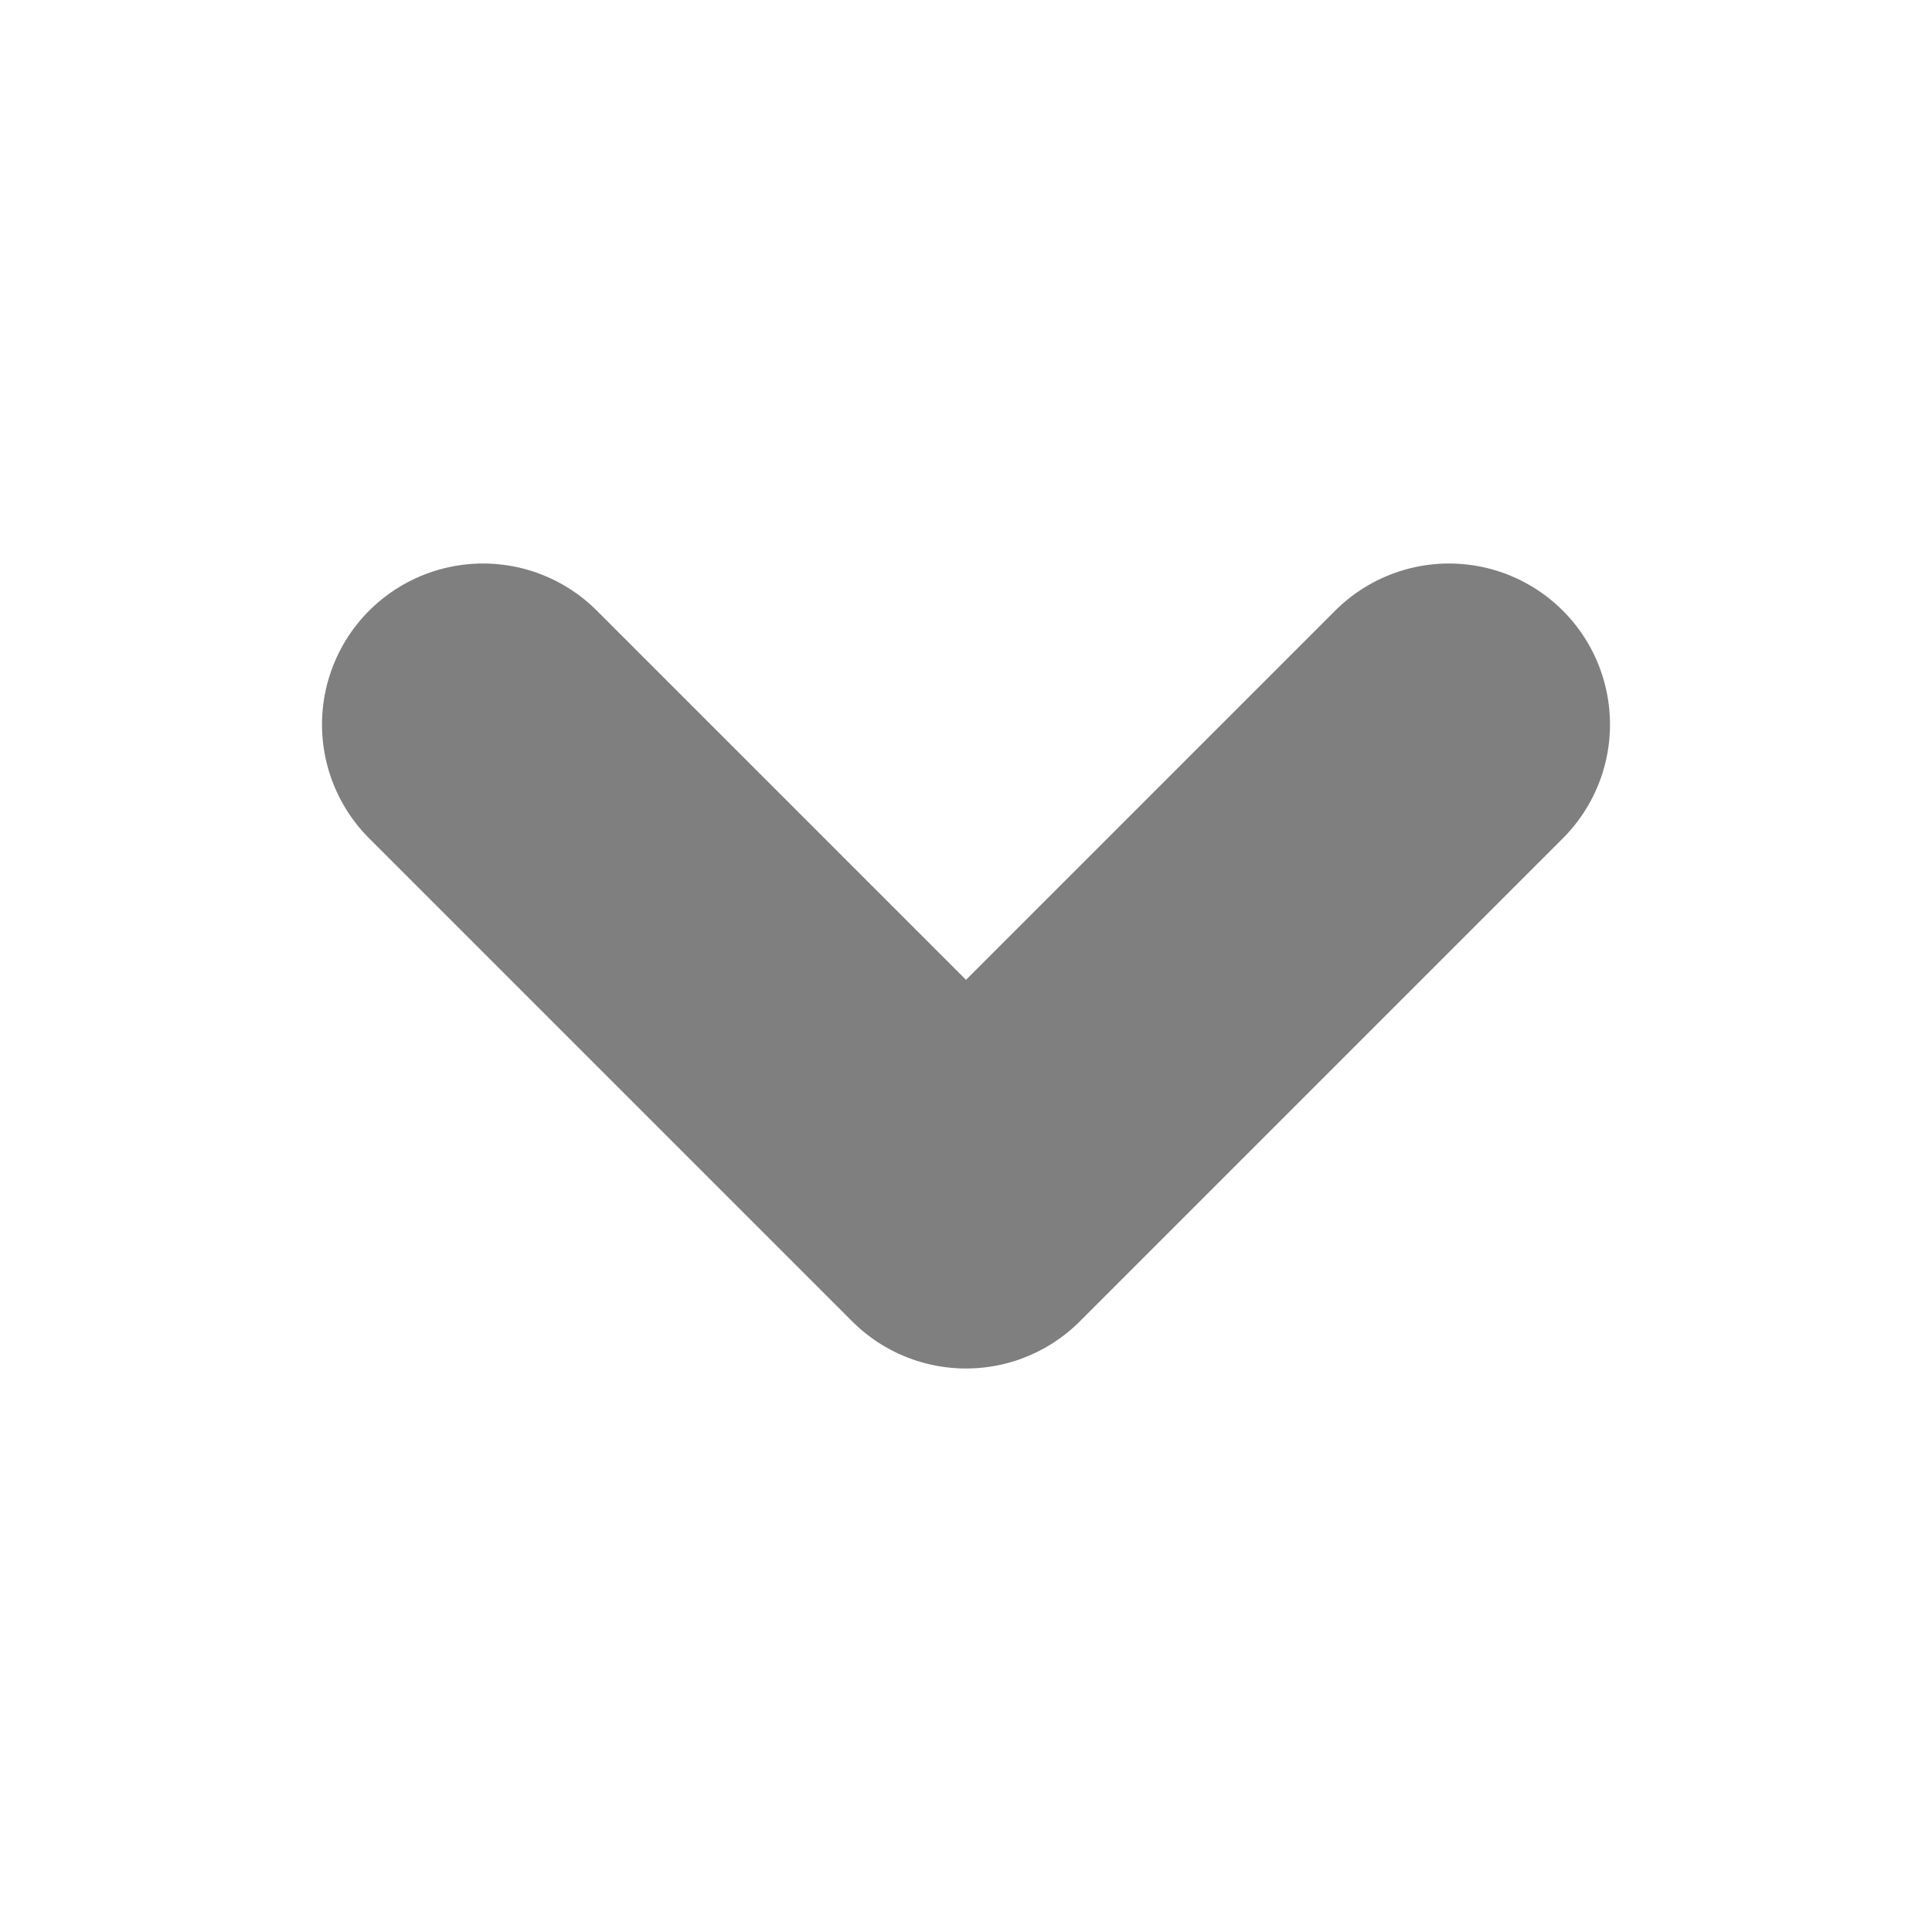
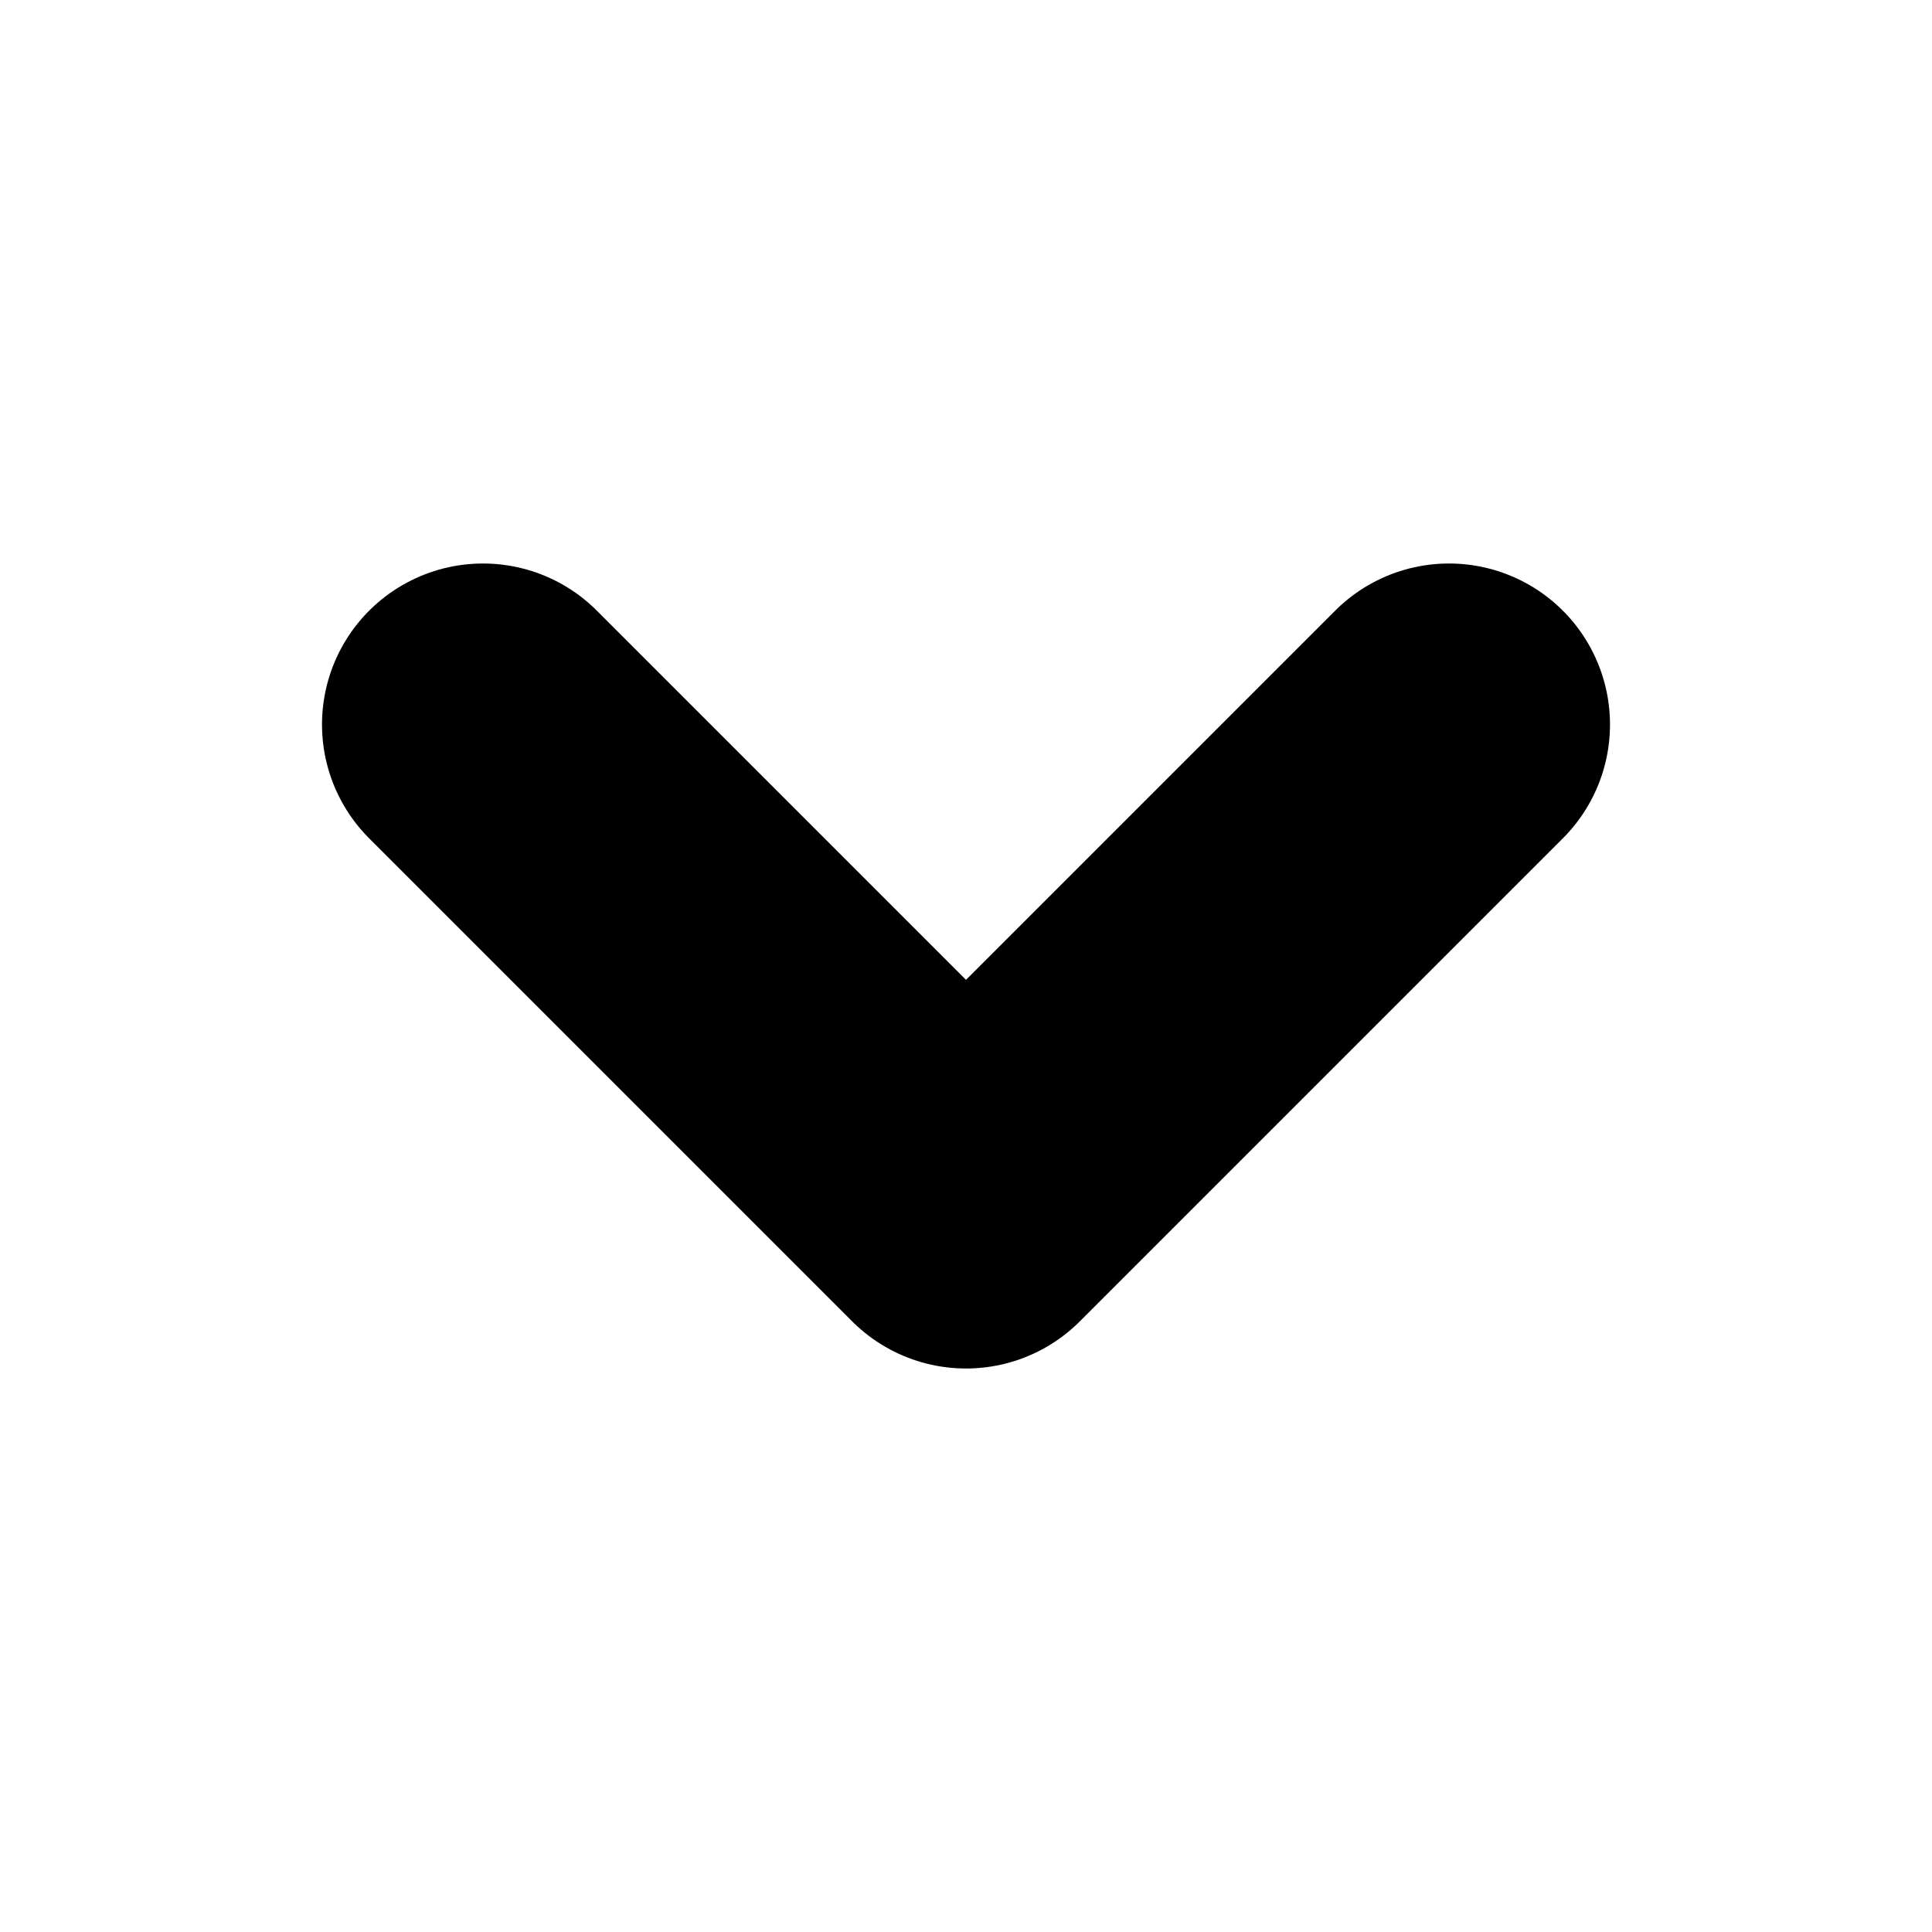
- <svg xmlns="http://www.w3.org/2000/svg" fill="none" color="#00000080" stroke="currentColor" stroke-linecap="round" stroke-linejoin="round" stroke-width="4" viewBox="0 0 24 24" part="icon">
+ <svg xmlns="http://www.w3.org/2000/svg" fill="none" color="#0000000" stroke="currentColor" stroke-linecap="round" stroke-linejoin="round" stroke-width="4" viewBox="0 0 24 24" part="icon">
  <path d="m6 9 6 6 6-6" />
</svg>
